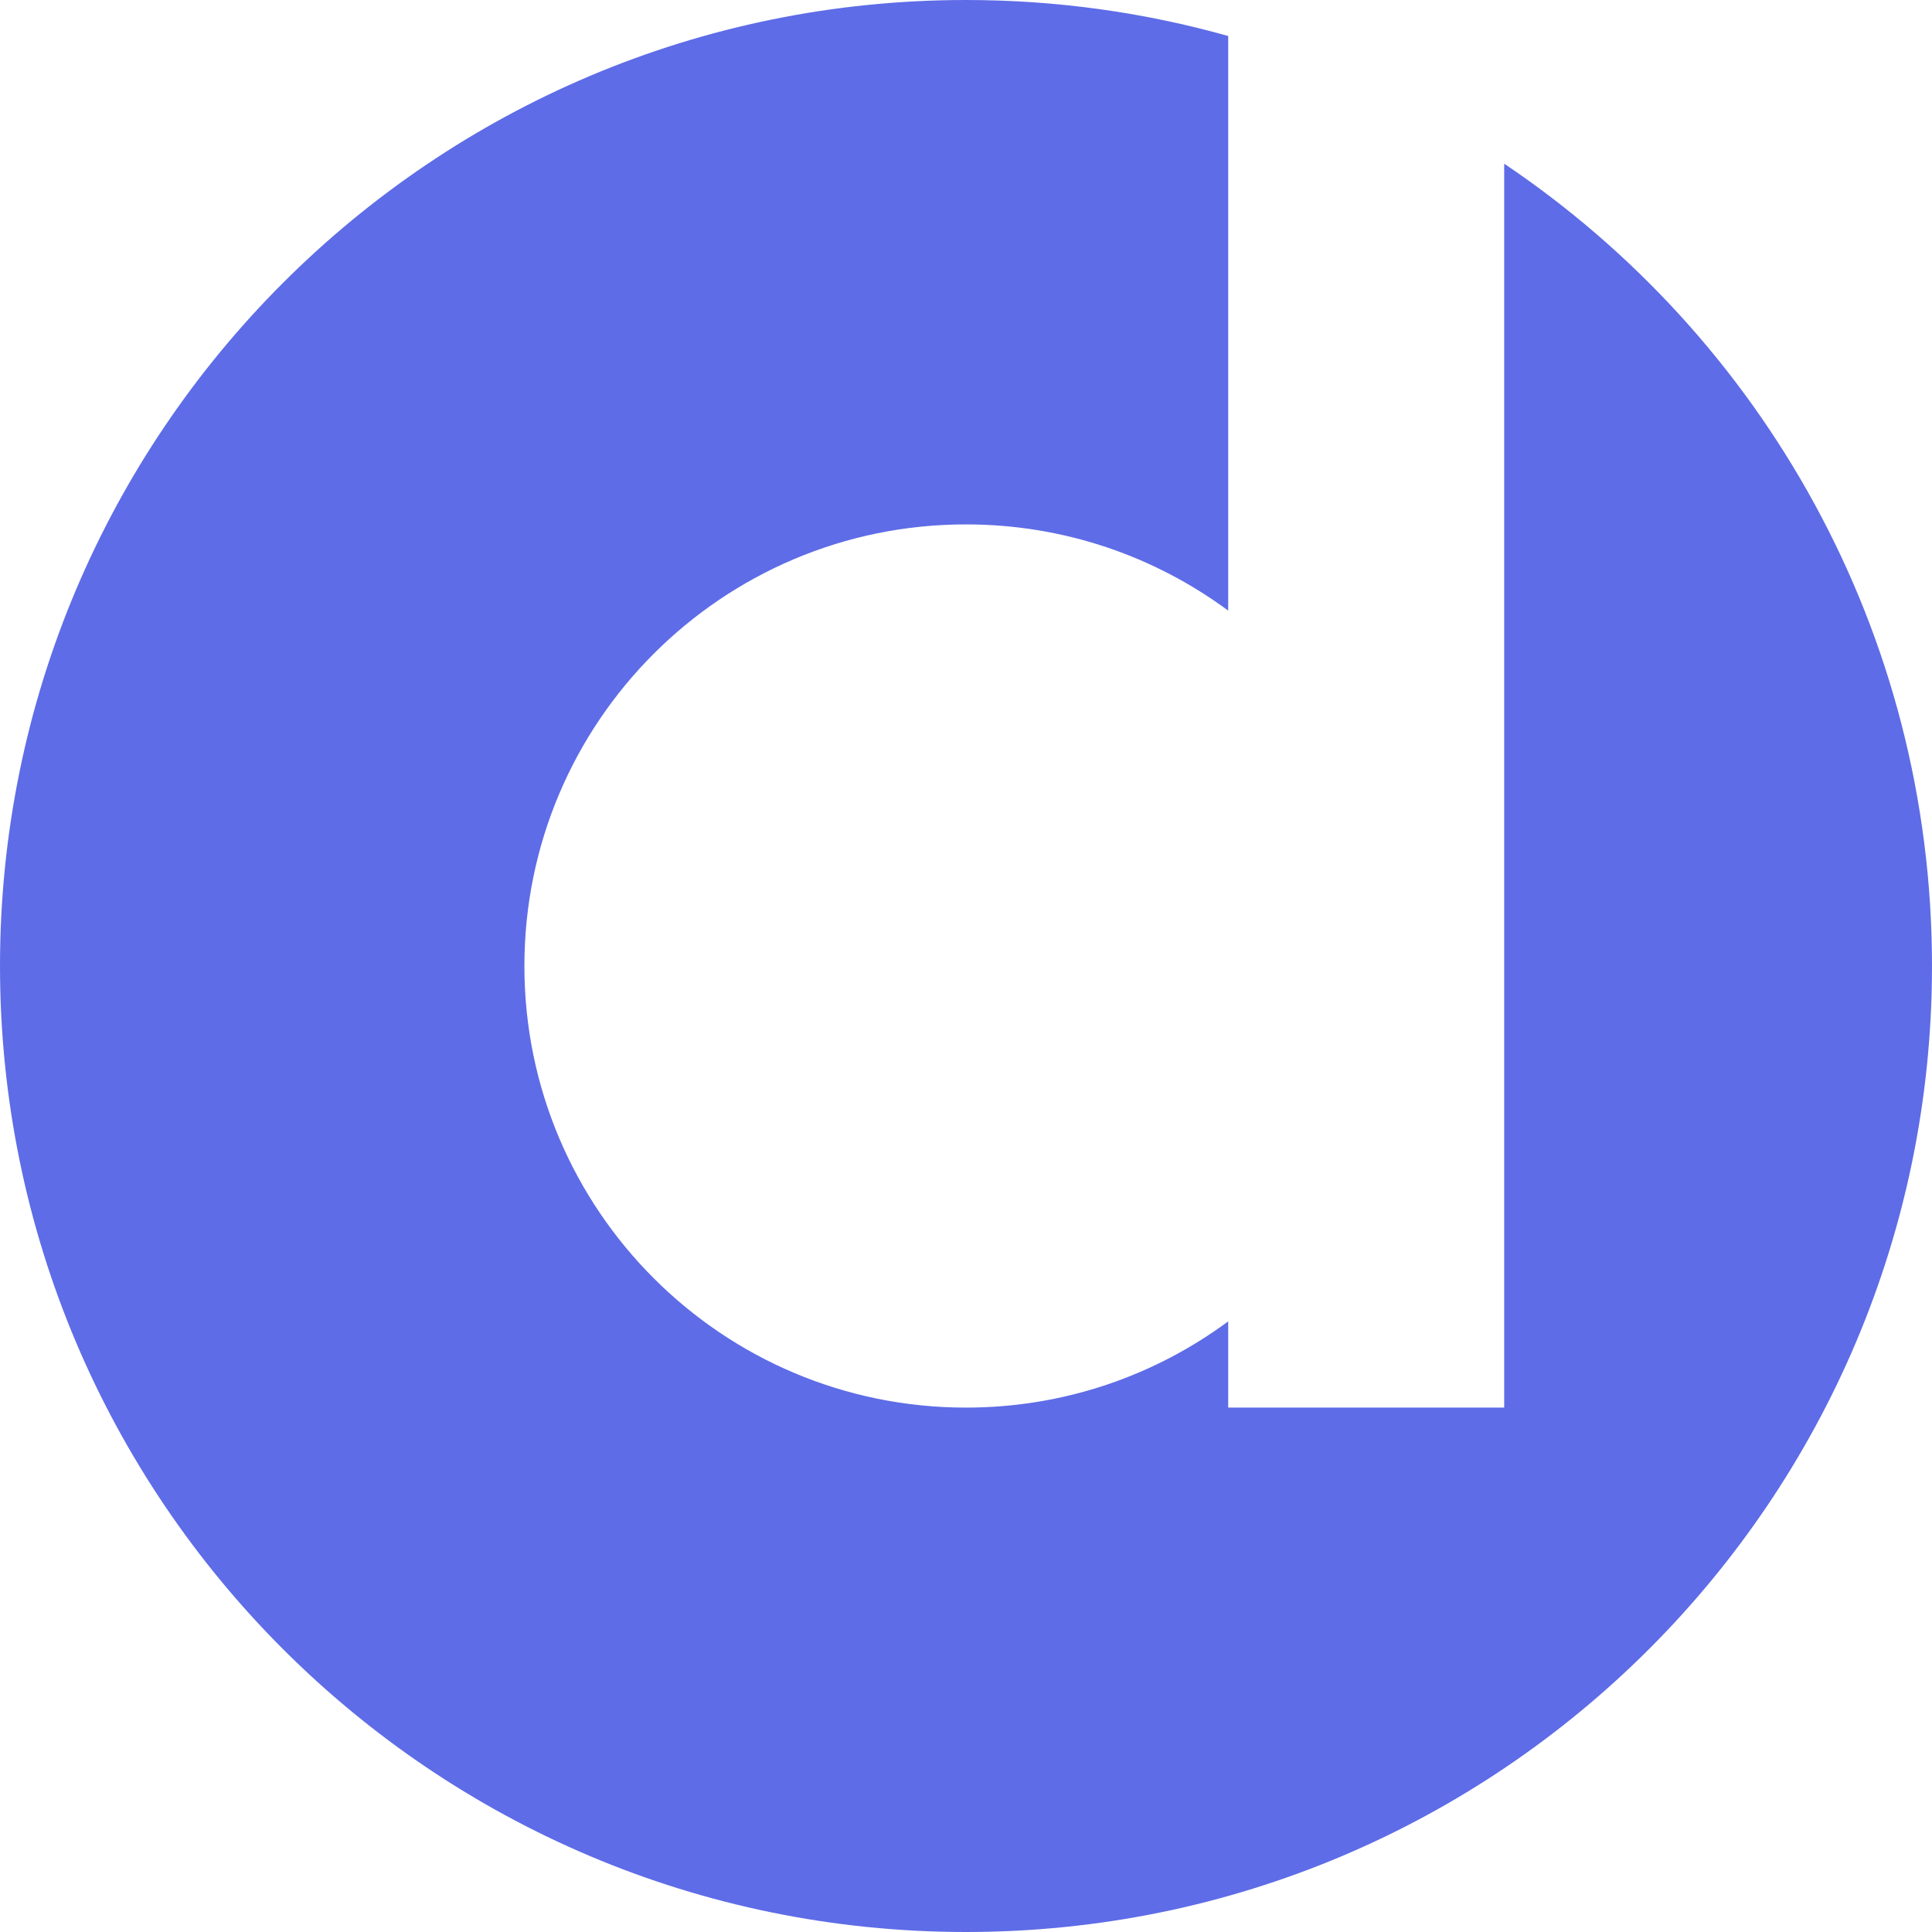
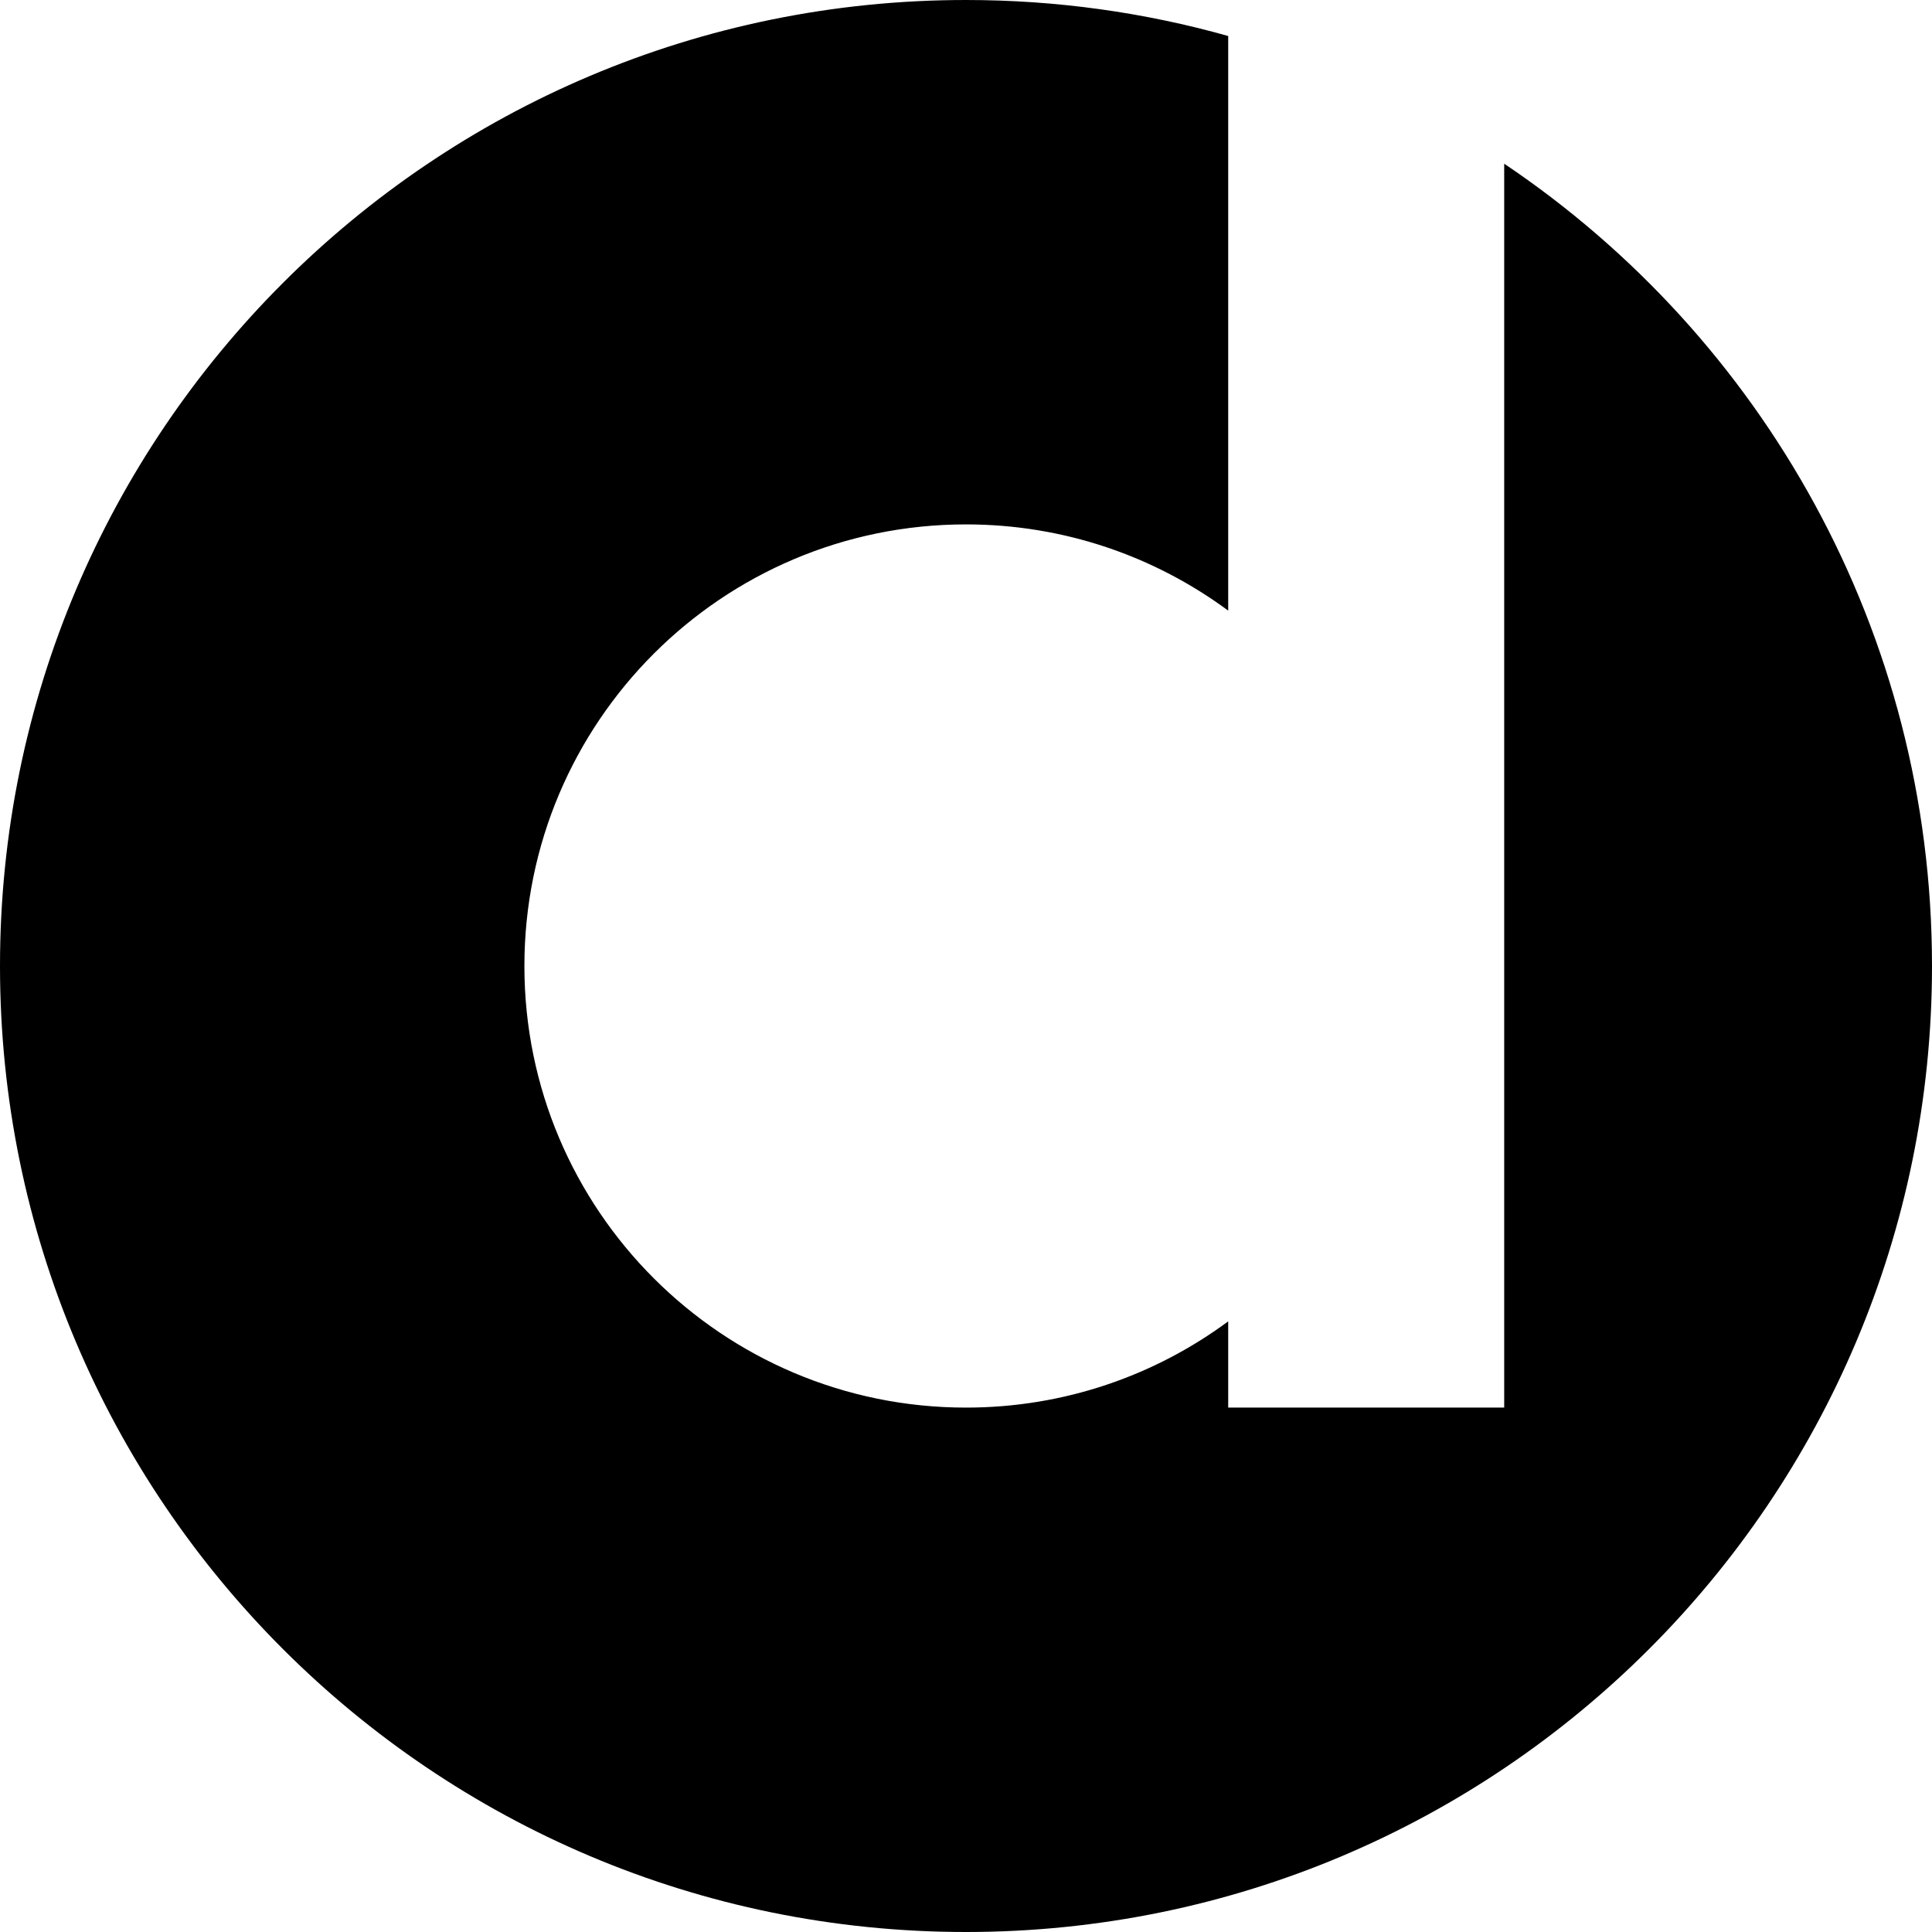
<svg xmlns="http://www.w3.org/2000/svg" viewBox="0 0 140 140" fill="none">
-   <path fill-rule="evenodd" clip-rule="evenodd" d="M70 140C108.66 140 140 108.66 140 70C140 45.778 127.697 24.43 109 11.862V102H89V95.751C83.686 99.678 77.114 102 70 102C52.327 102 38 87.673 38 70C38 52.327 52.327 38 70 38C77.114 38 83.686 40.322 89 44.249V2.609C82.958 0.909 76.585 0 70 0C31.34 0 0 31.34 0 70C0 108.66 31.34 140 70 140Z" fill="#5E6CE7" />
+   <path fill-rule="evenodd" clip-rule="evenodd" d="M70 140C108.66 140 140 108.66 140 70C140 45.778 127.697 24.43 109 11.862V102H89V95.751C83.686 99.678 77.114 102 70 102C52.327 102 38 87.673 38 70C38 52.327 52.327 38 70 38C77.114 38 83.686 40.322 89 44.249V2.609C82.958 0.909 76.585 0 70 0C31.34 0 0 31.34 0 70C0 108.66 31.34 140 70 140Z" fill="#000" />
</svg>
